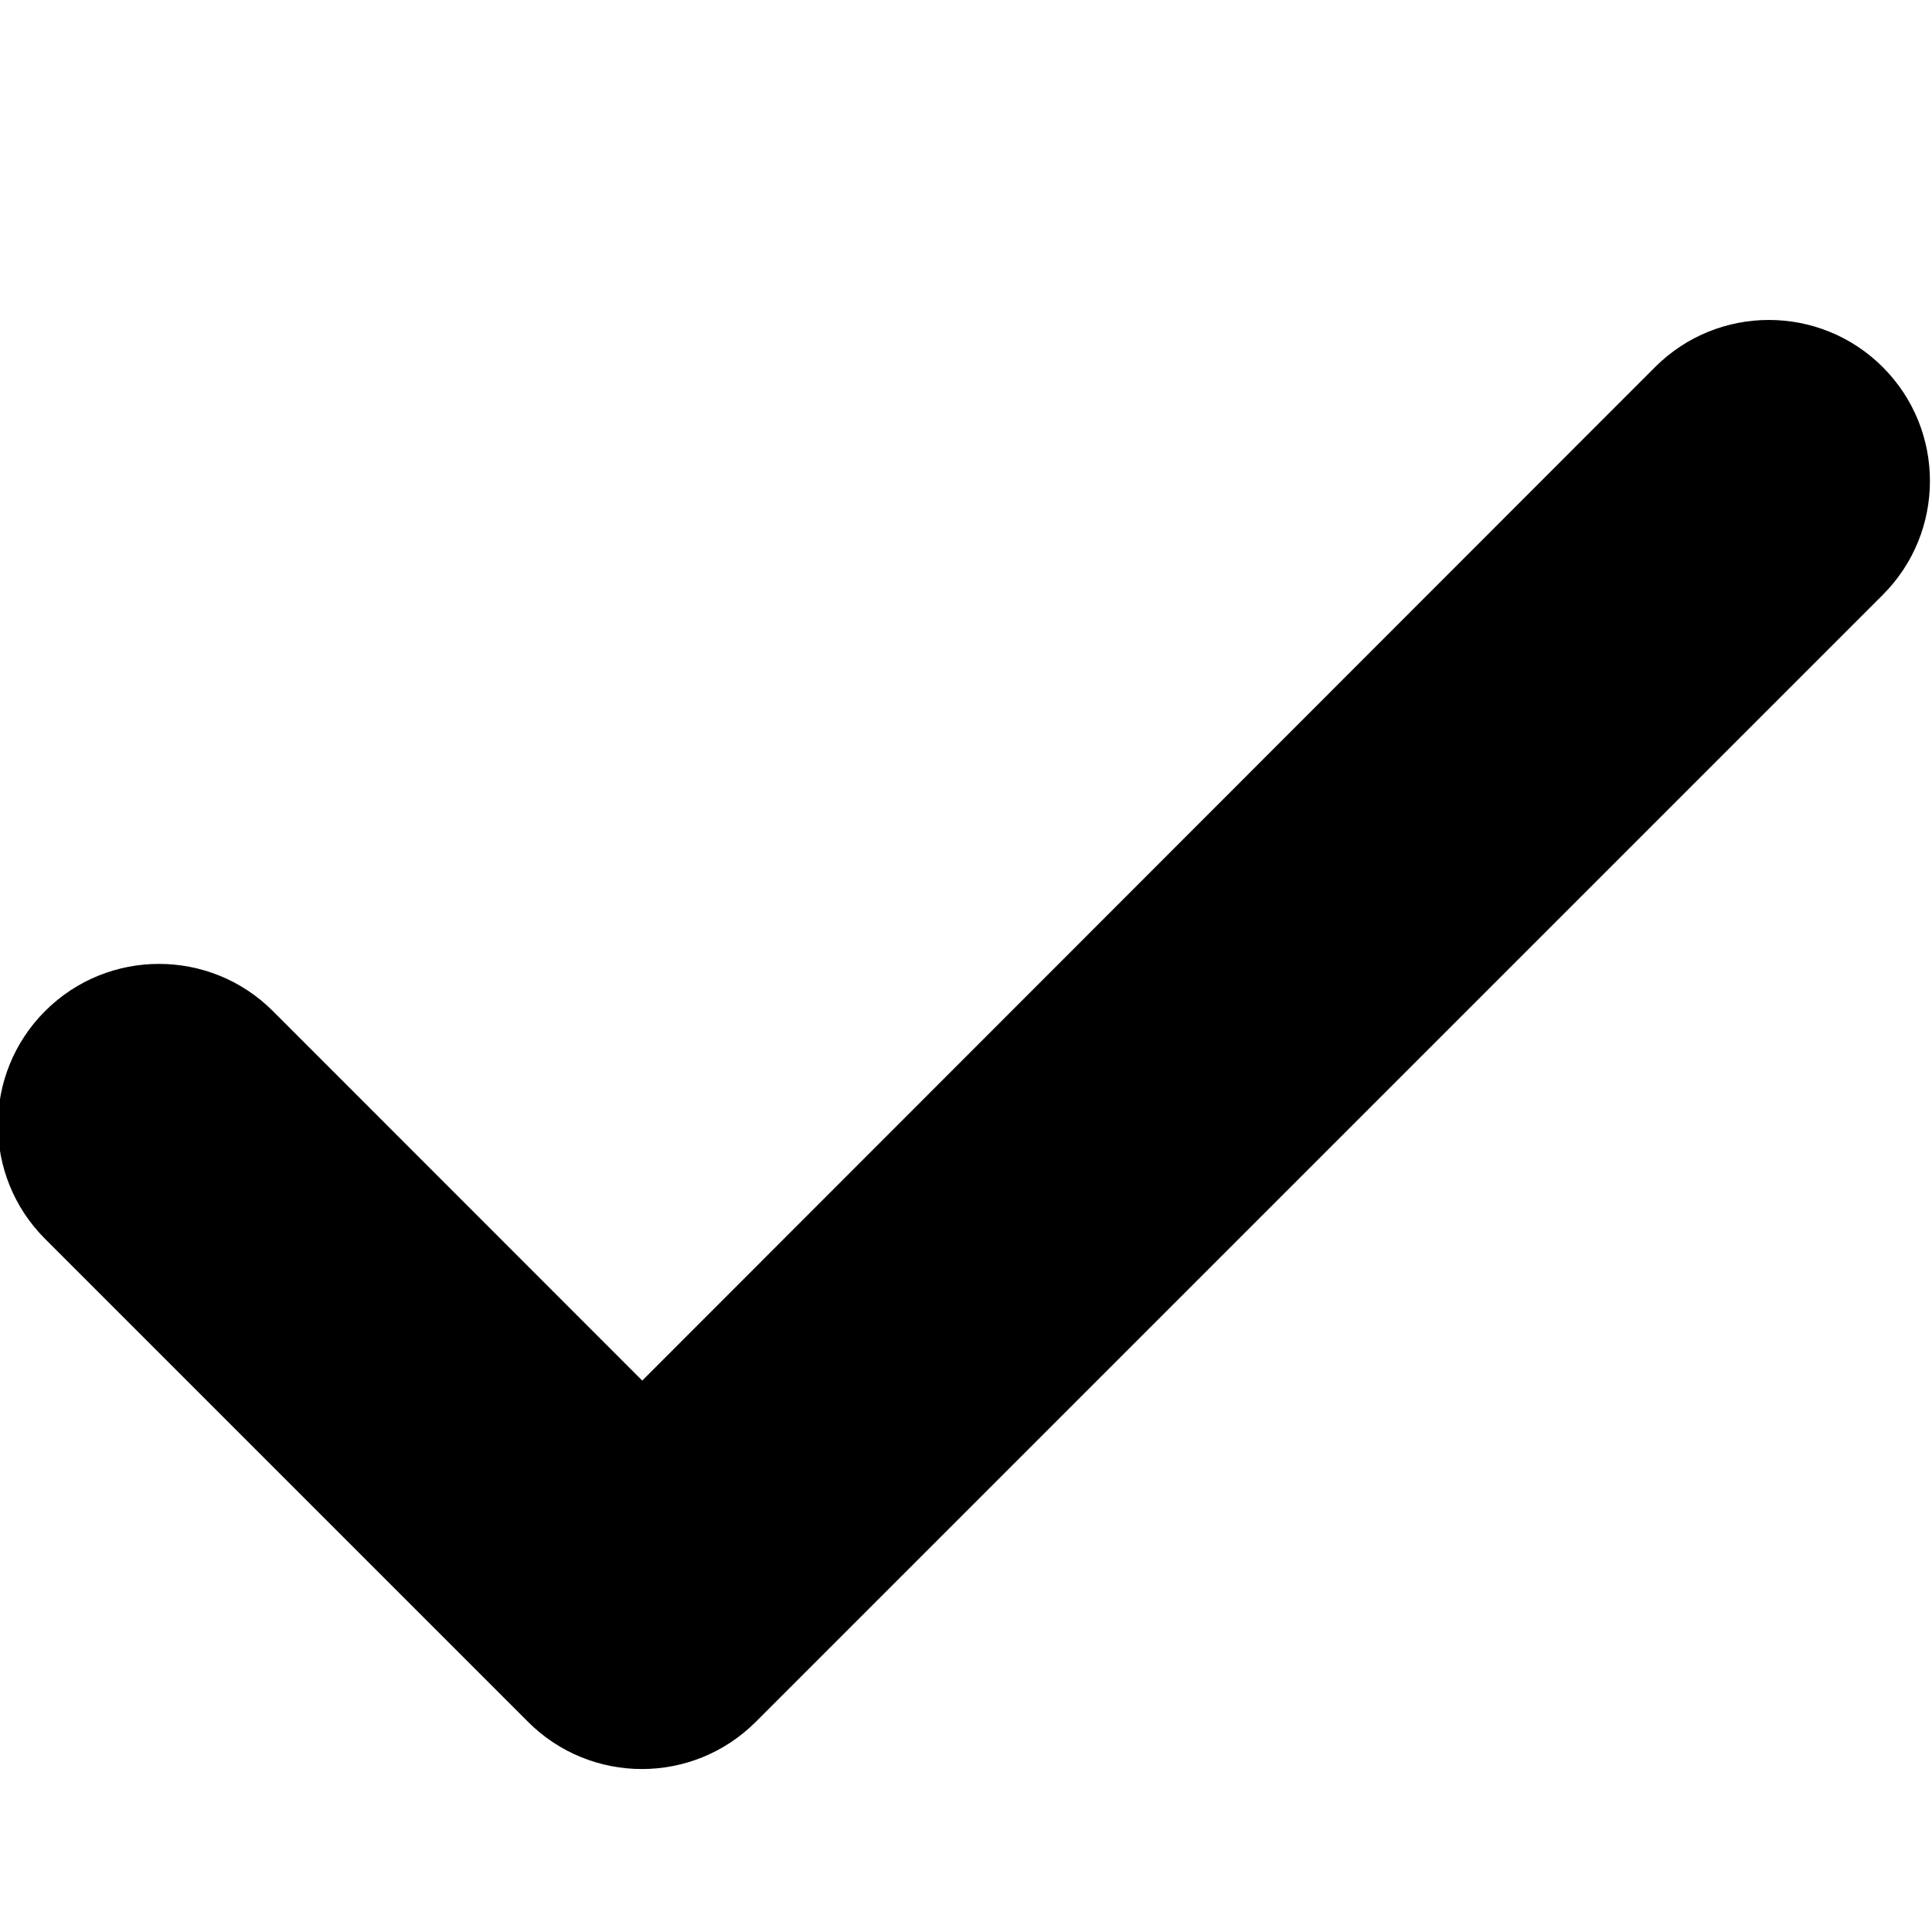
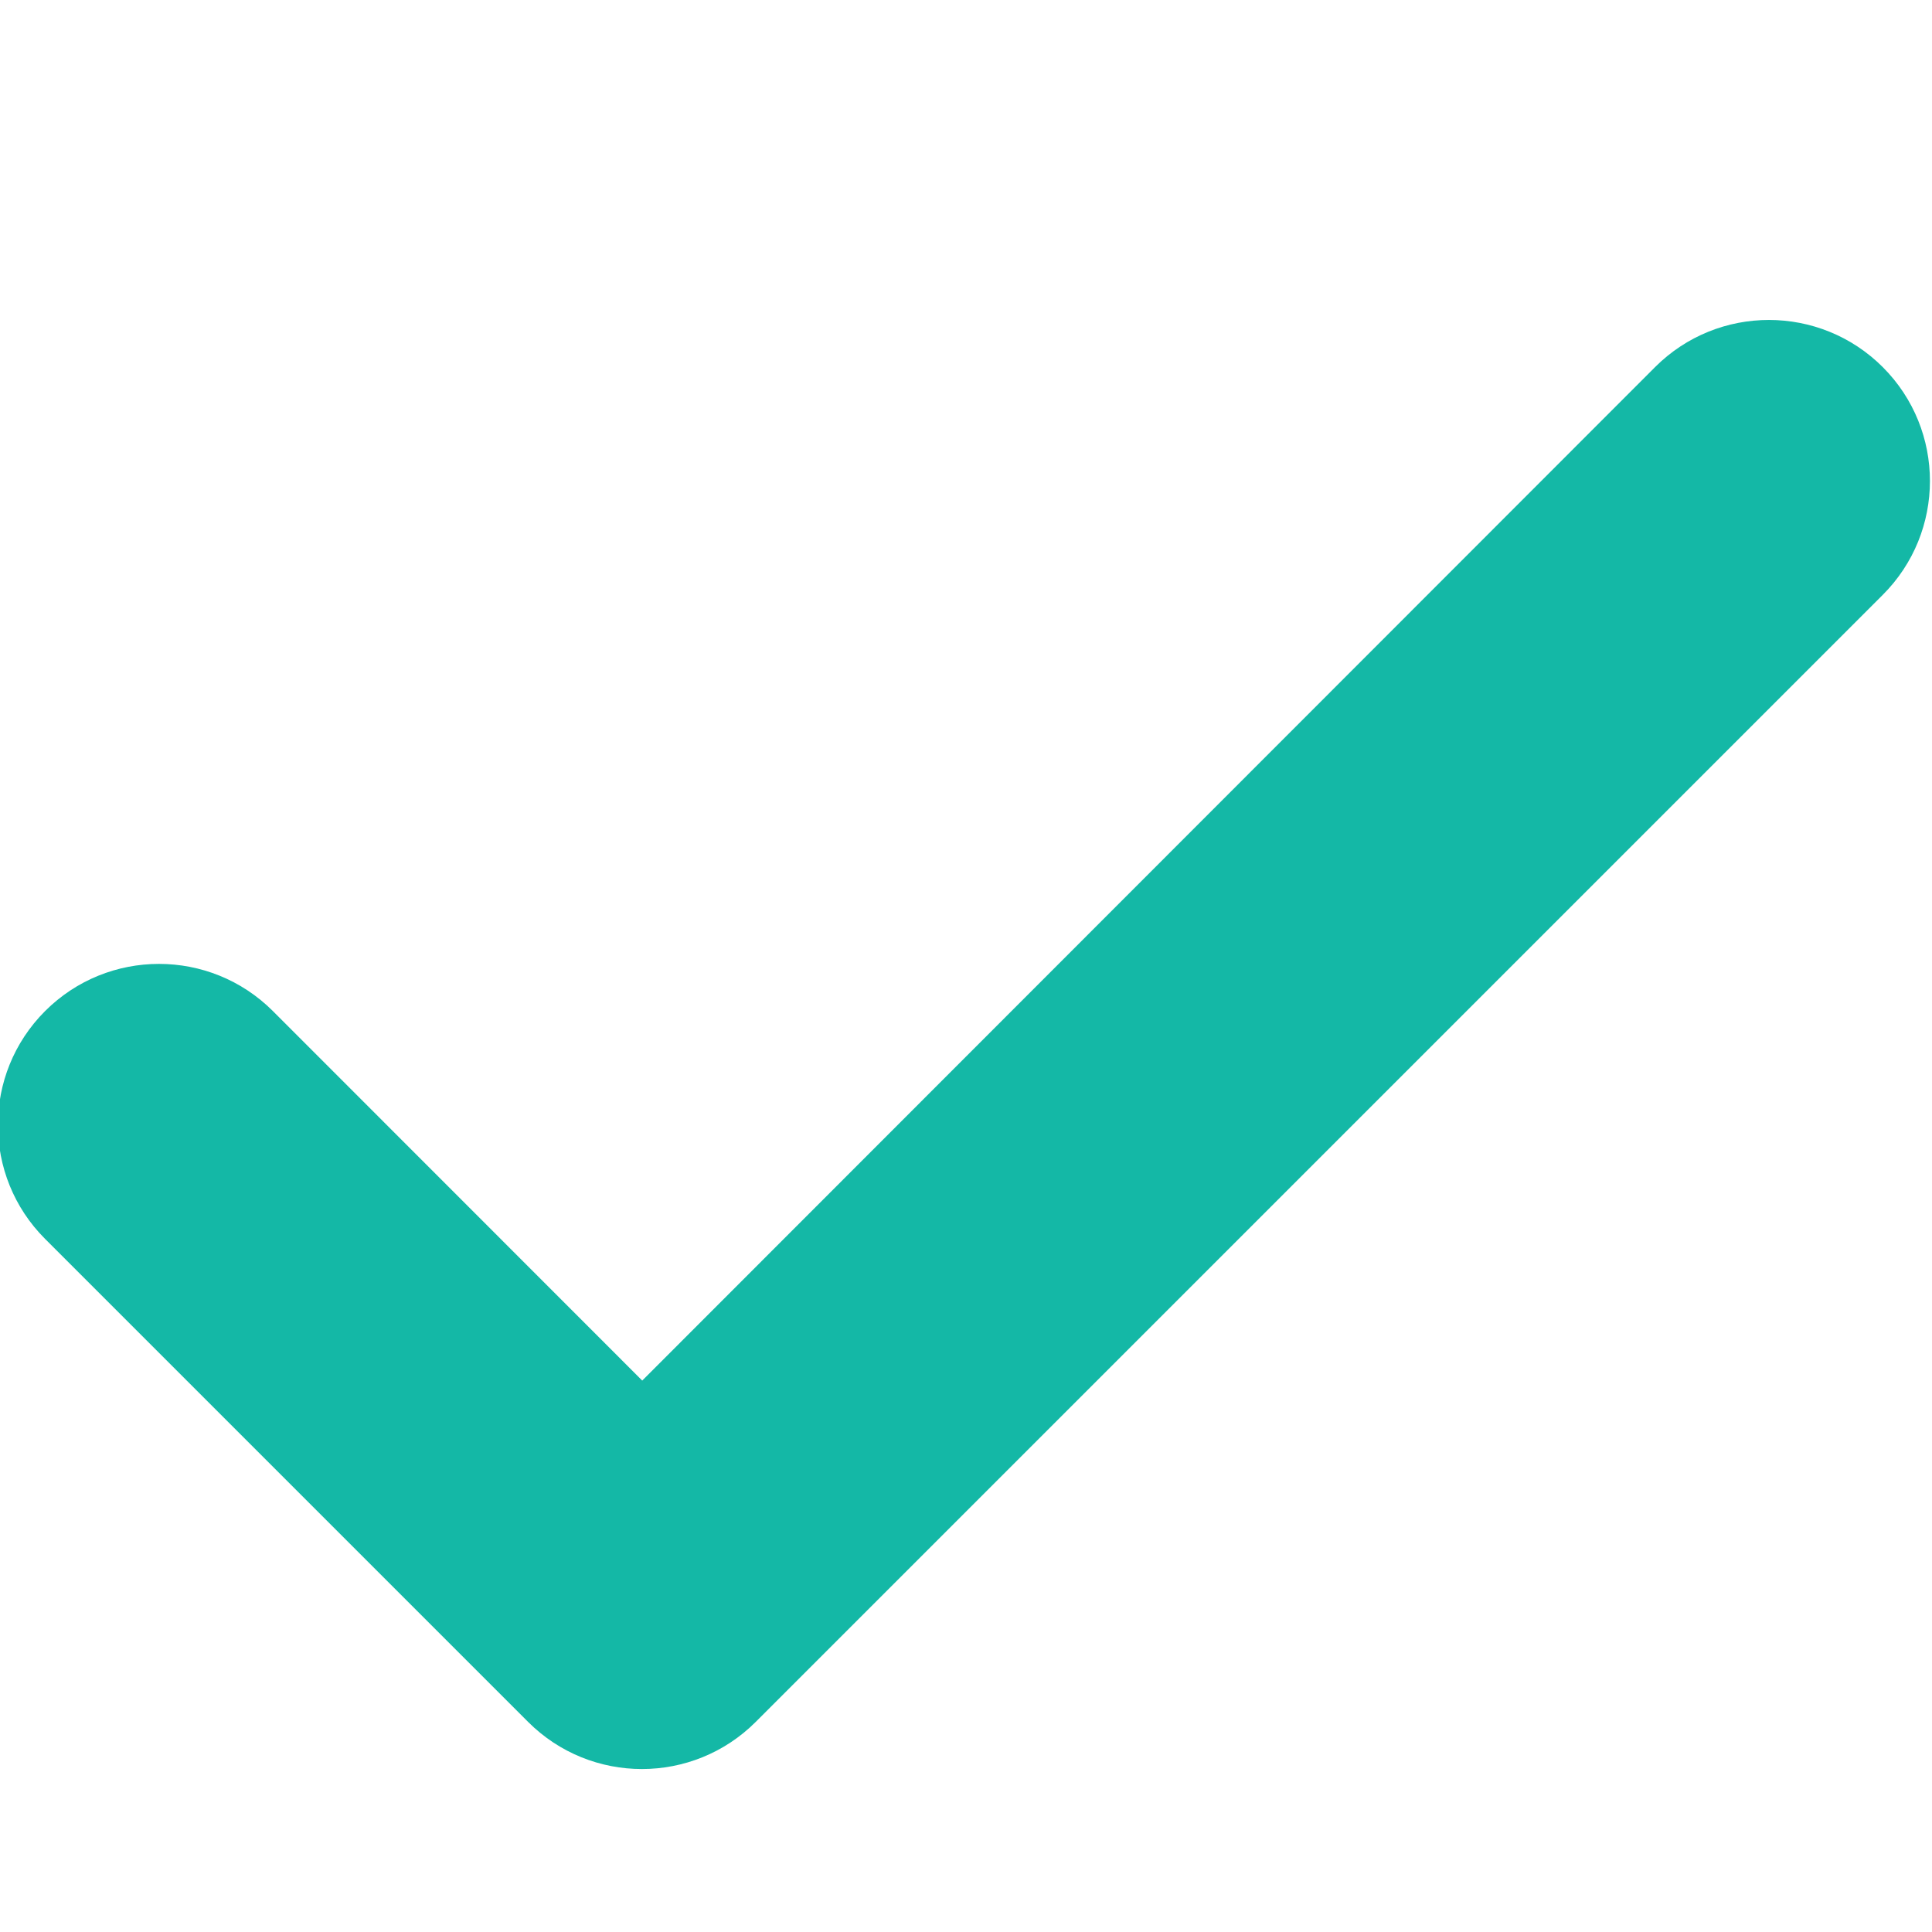
<svg xmlns="http://www.w3.org/2000/svg" class="ct2sv cf9f3 ce0su cusyb cqma5 cjcqp c2hn4" viewBox="0 0 12 12">
-   <path d="M10.28 2.28L3.989 8.575 1.695 6.28A1 1 0 00.28 7.695l3 3a1 1 0 001.414 0l7-7A1 1 0 0010.28 2.28z" />
+   <path fill="#14b8a6" d="M10.28 2.28L3.989 8.575 1.695 6.28A1 1 0 00.28 7.695l3 3a1 1 0 001.414 0l7-7A1 1 0 0010.28 2.28z" />
</svg>
